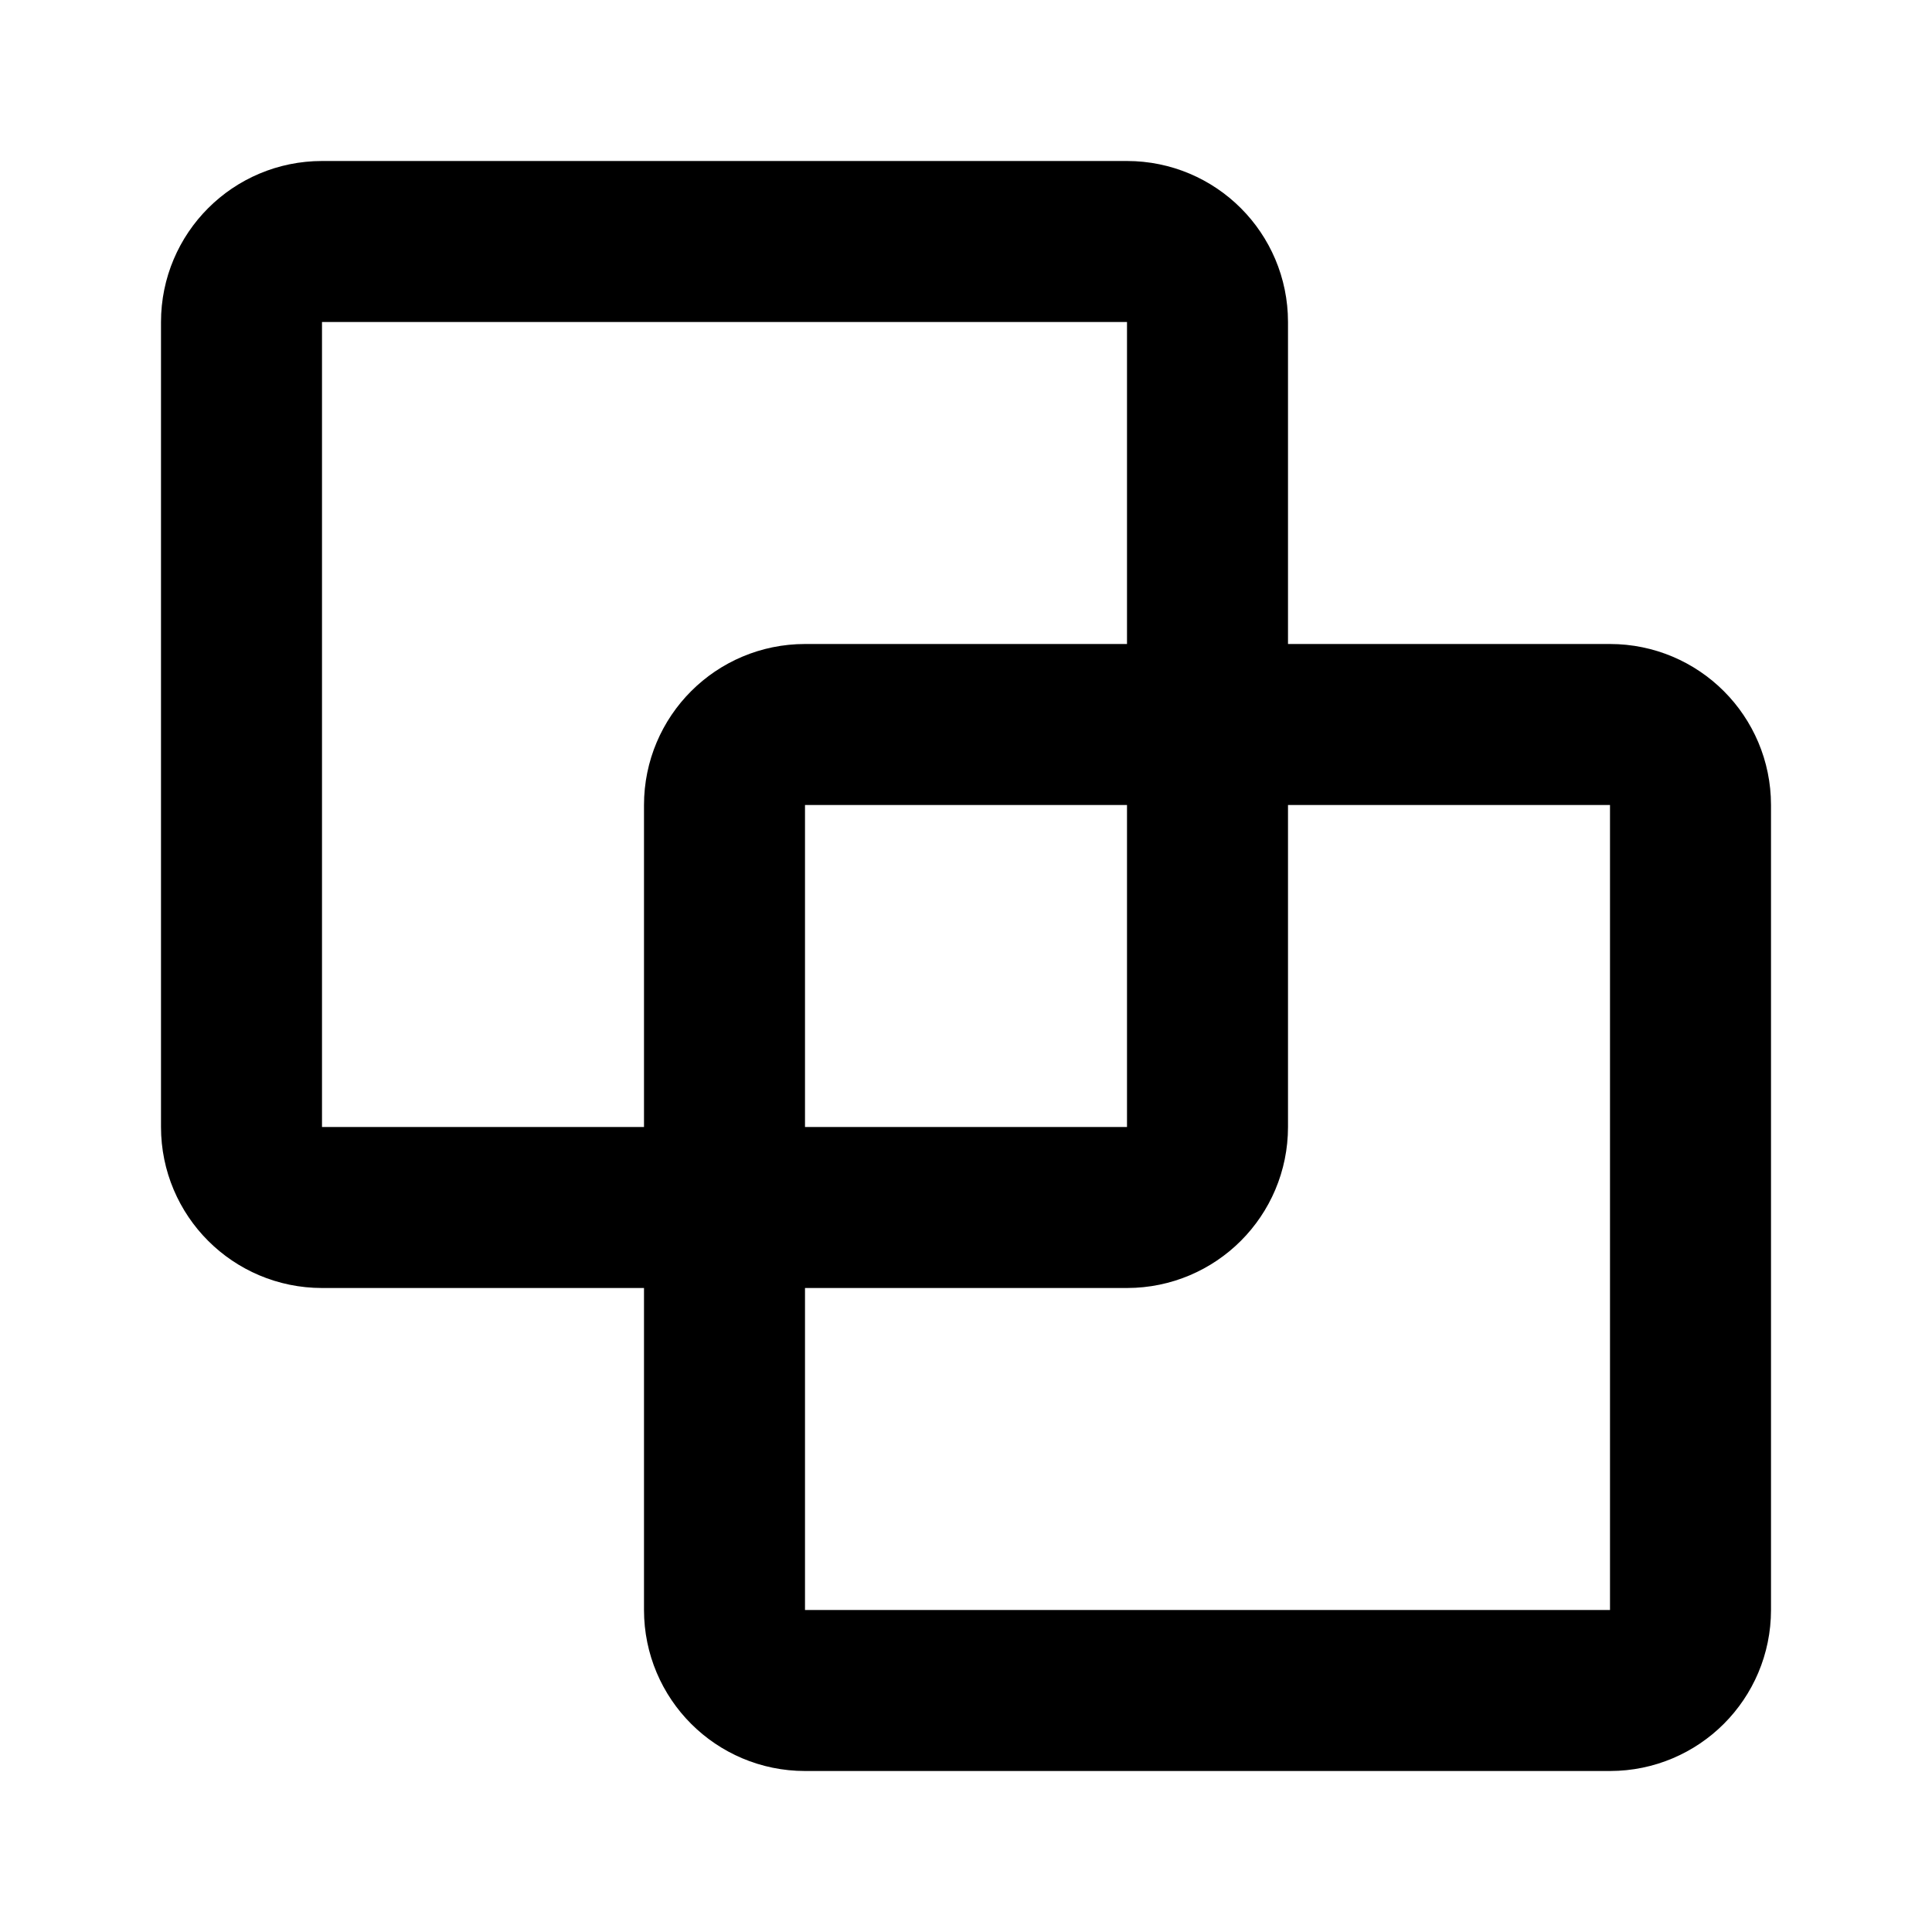
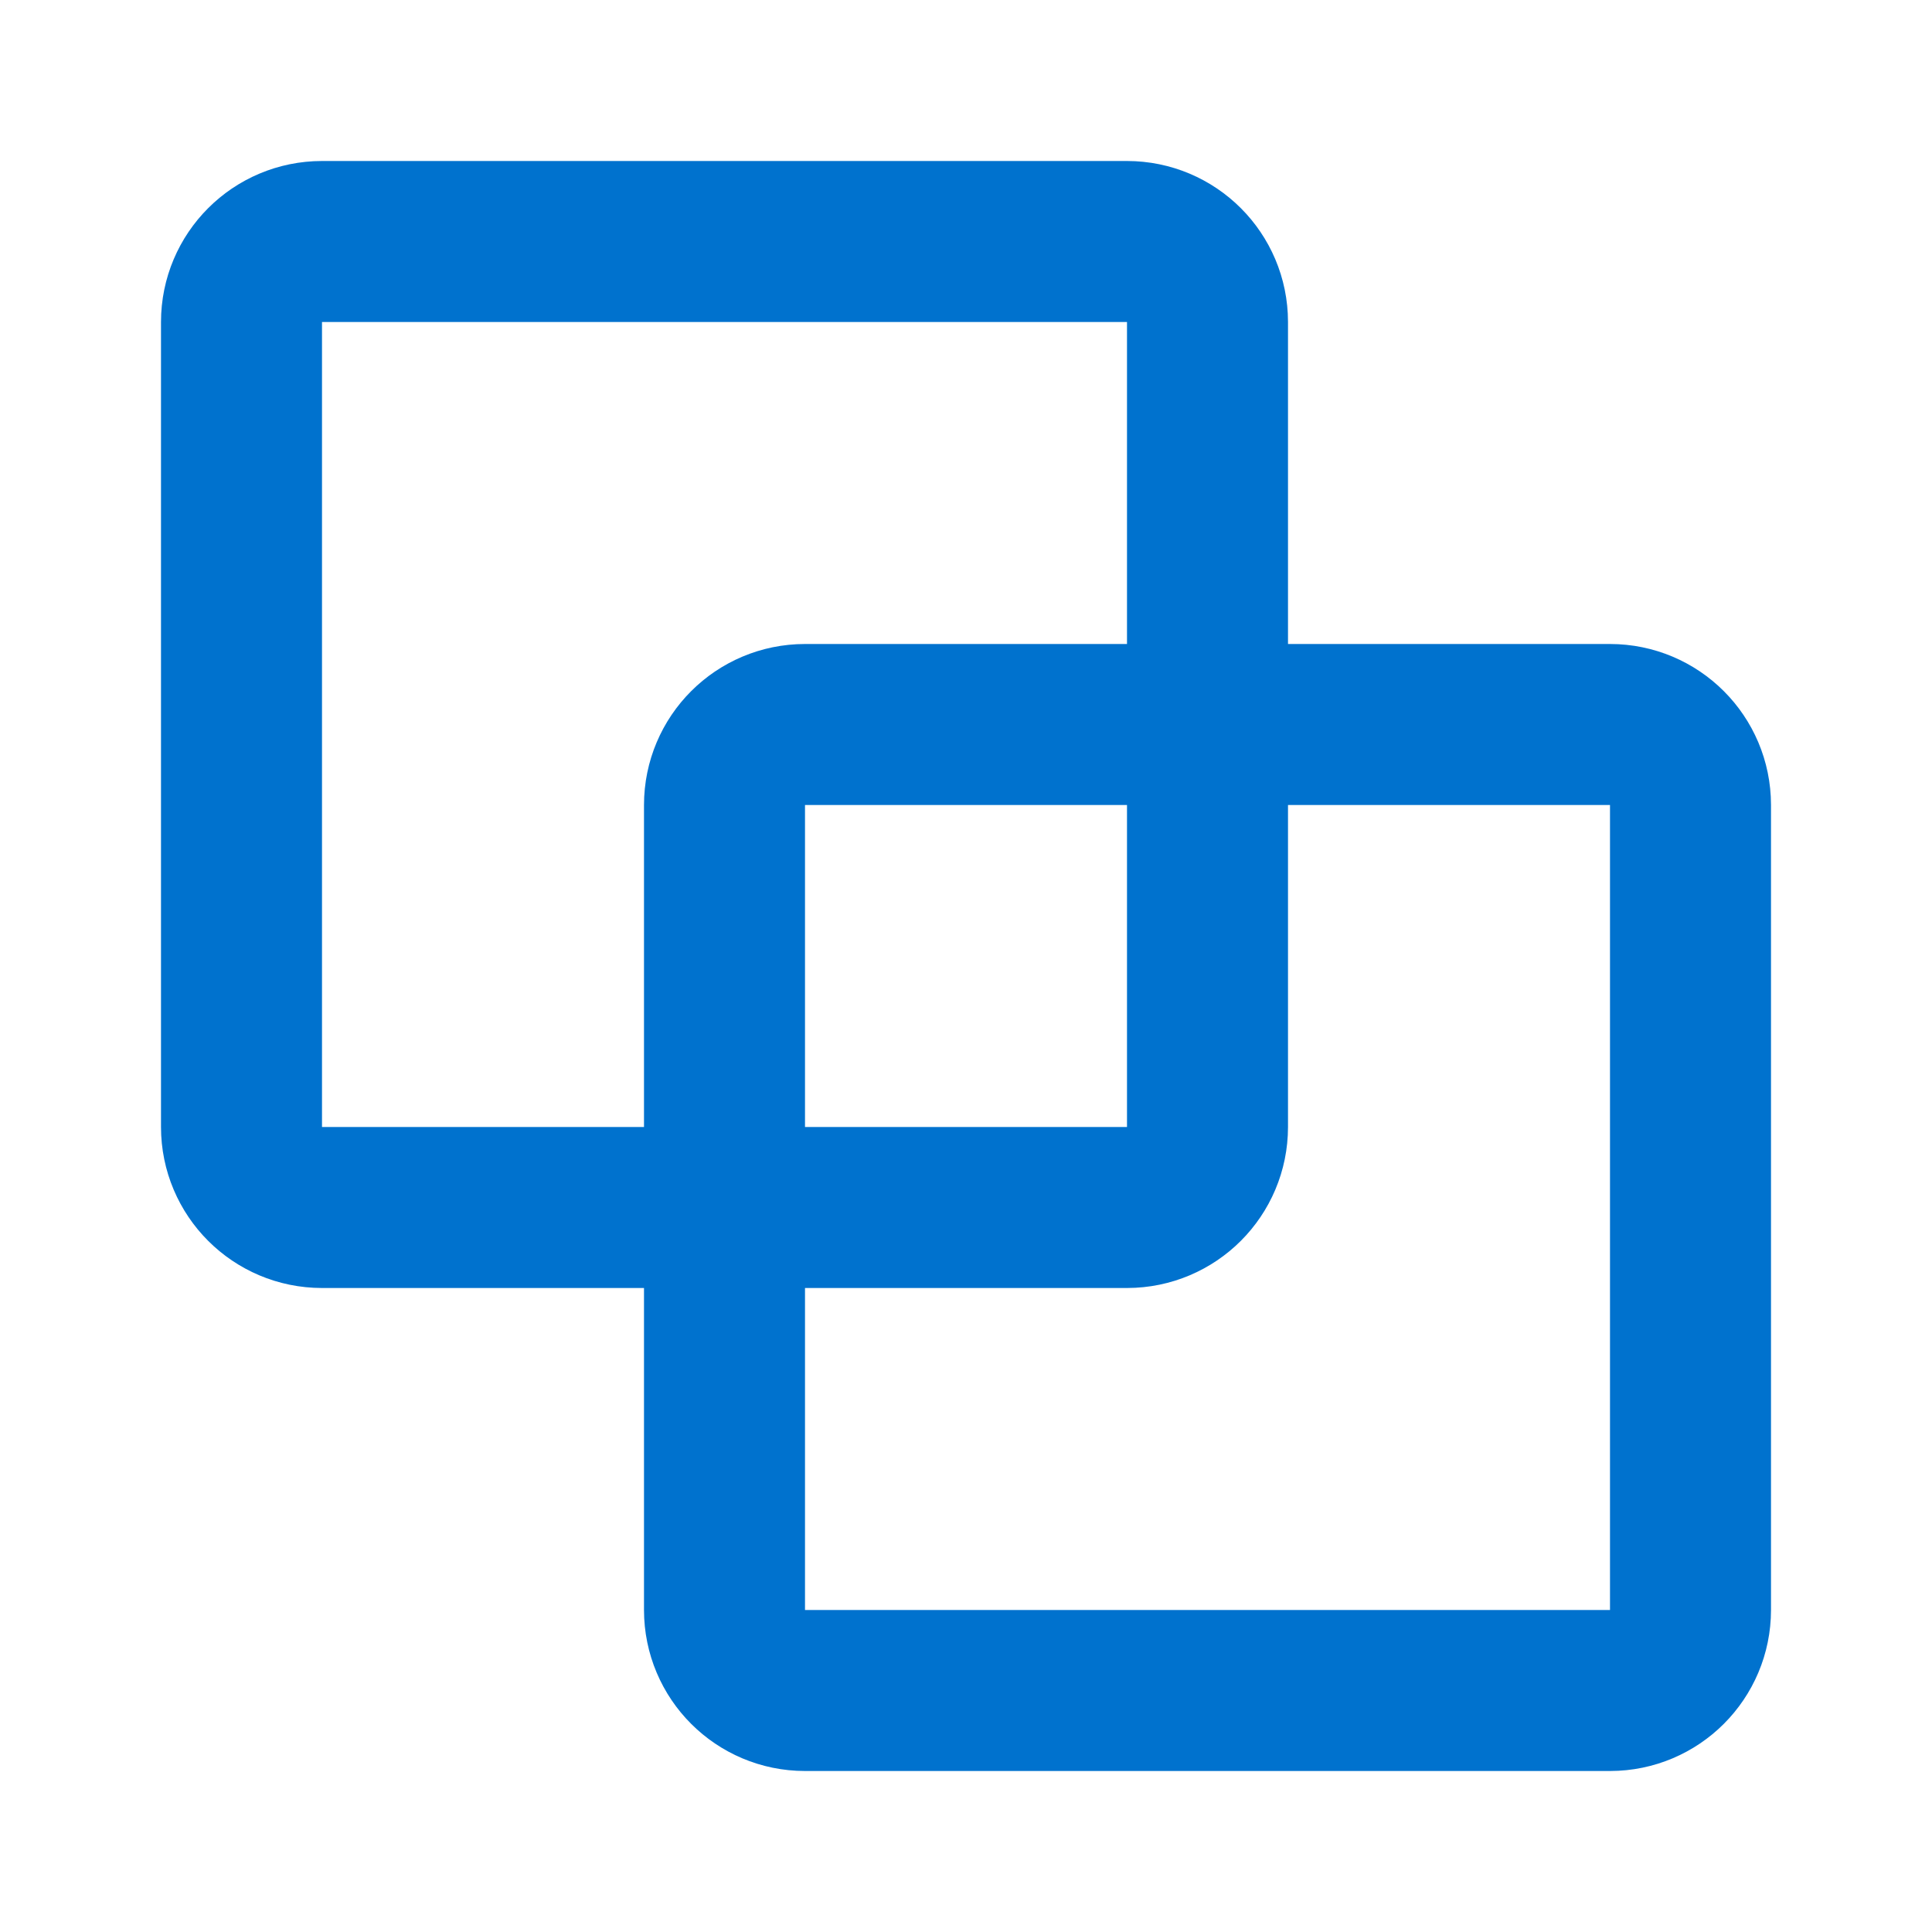
- <svg xmlns="http://www.w3.org/2000/svg" viewBox="0 0 24 24" role="img" aria-labelledby="icon-badge-parts-title" fill="none" stroke="currentColor" stroke-width="2" stroke-linecap="round" stroke-linejoin="round">
+ <svg xmlns="http://www.w3.org/2000/svg" viewBox="0 0 24 24" role="img" aria-labelledby="icon-badge-parts-title" fill="none" stroke="#0072CE" stroke-width="2" stroke-linecap="round" stroke-linejoin="round">
  <rect x="3" y="3" width="12" height="12" rx="1" />
  <rect x="9" y="9" width="12" height="12" rx="1" />
</svg>
